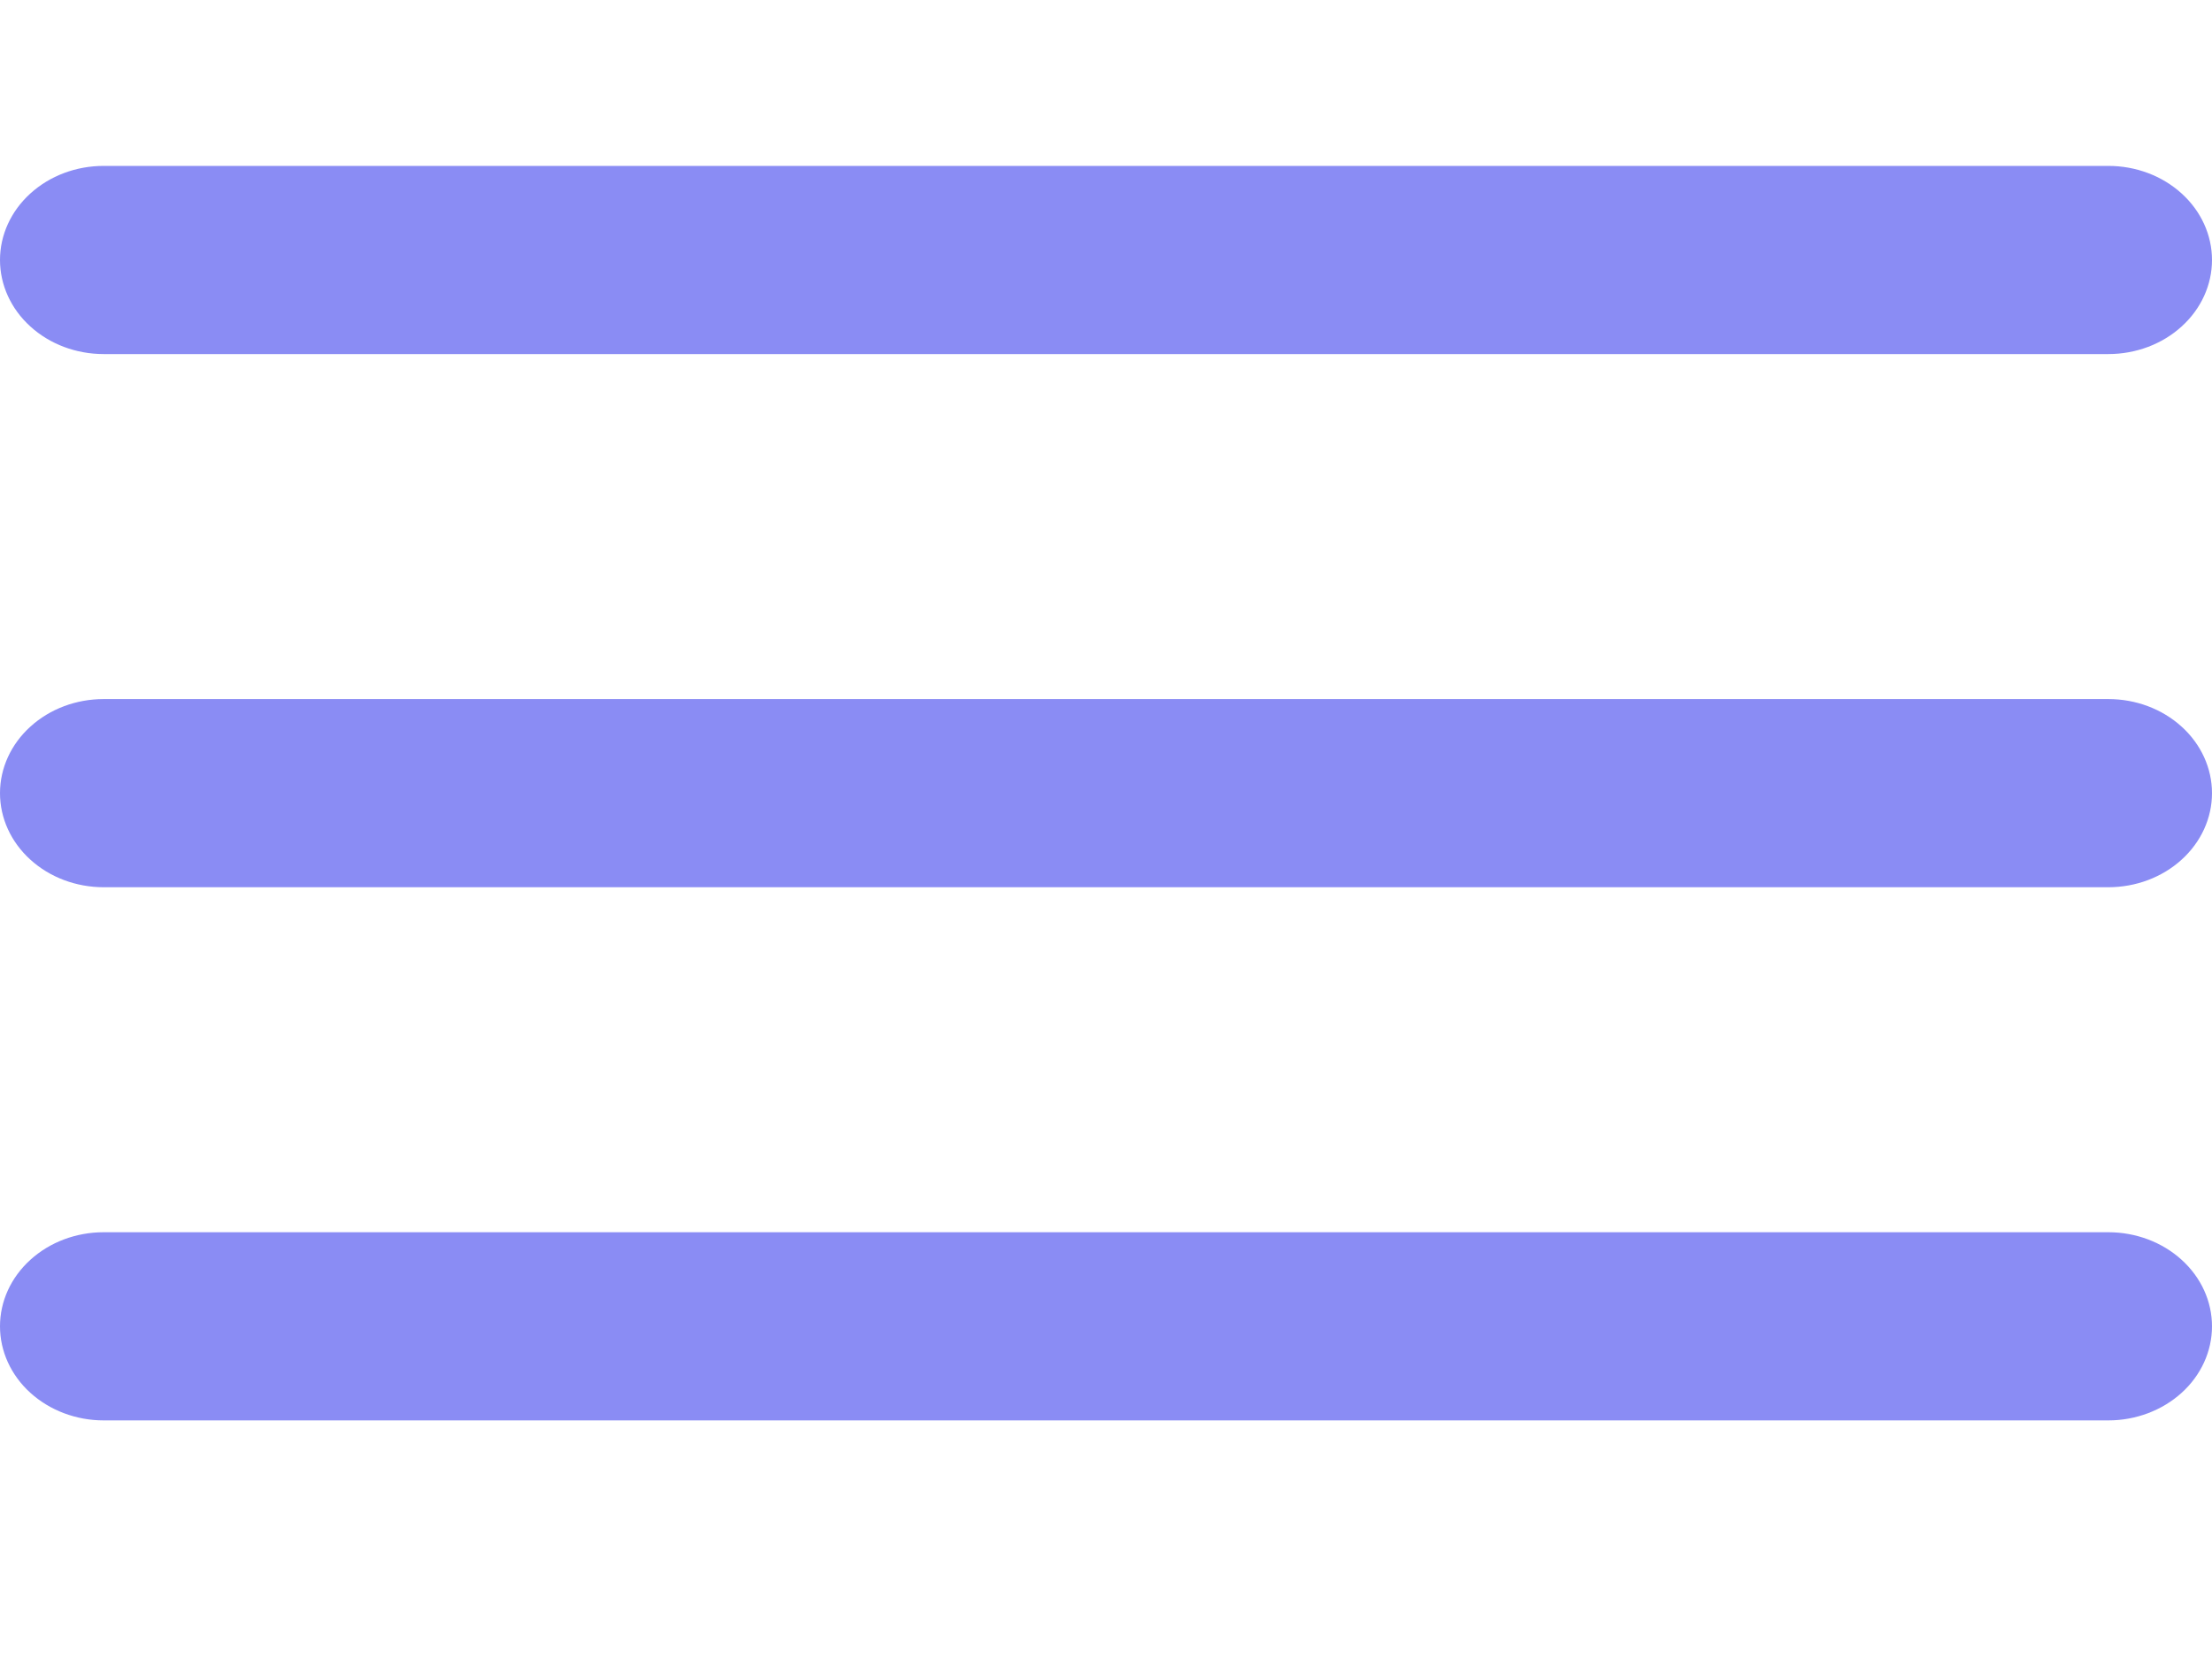
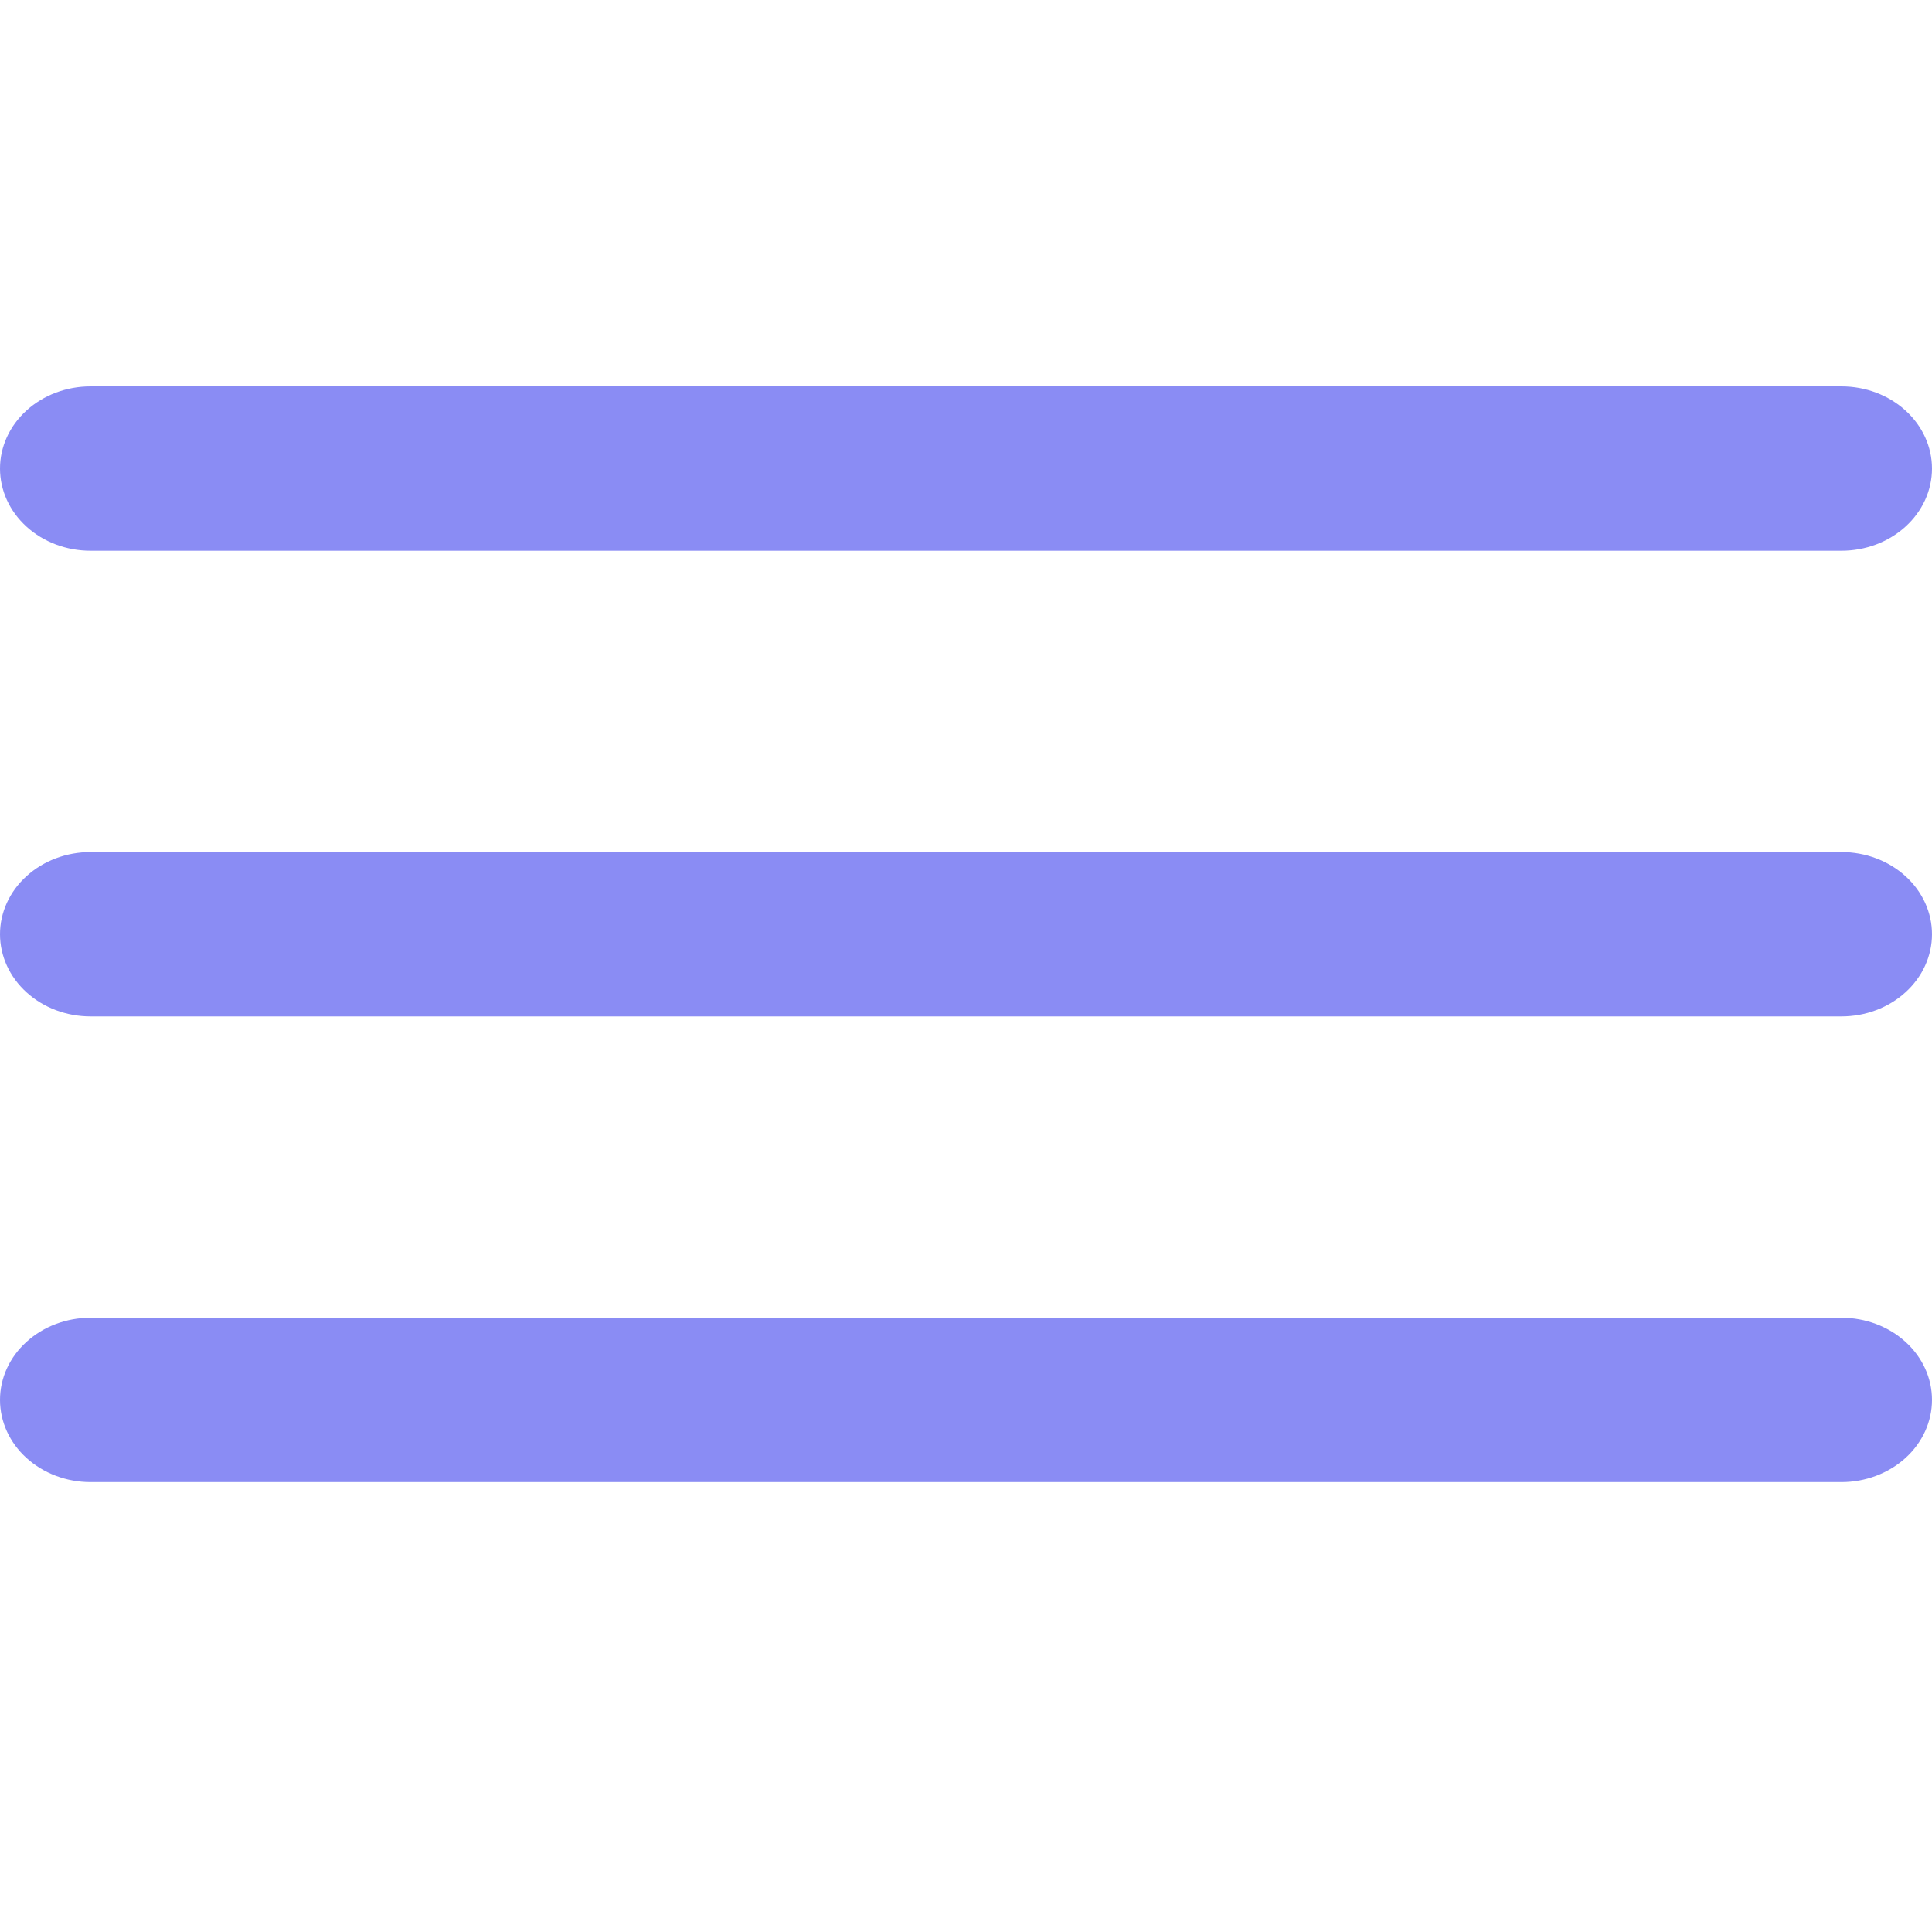
- <svg xmlns="http://www.w3.org/2000/svg" fill="none" height="18" viewBox="0 0 30 18" width="24">
+ <svg xmlns="http://www.w3.org/2000/svg" fill="none" height="24" viewBox="0 0 30 18" width="24">
  <path clipRule="evenodd" d="M0 1.276C0 0.938 0.148 0.613 0.412 0.374C0.676 0.134 1.033 0 1.406 0H28.594C28.967 0 29.324 0.134 29.588 0.374C29.852 0.613 30 0.938 30 1.276C30 1.614 29.852 1.939 29.588 2.178C29.324 2.418 28.967 2.552 28.594 2.552H1.406C1.033 2.552 0.676 2.418 0.412 2.178C0.148 1.939 0 1.614 0 1.276ZM0 8.507C0 8.169 0.148 7.844 0.412 7.605C0.676 7.365 1.033 7.231 1.406 7.231H28.594C28.967 7.231 29.324 7.365 29.588 7.605C29.852 7.844 30 8.169 30 8.507C30 8.845 29.852 9.17 29.588 9.409C29.324 9.649 28.967 9.783 28.594 9.783H1.406C1.033 9.783 0.676 9.649 0.412 9.409C0.148 9.17 0 8.845 0 8.507ZM1.406 14.462C1.033 14.462 0.676 14.596 0.412 14.836C0.148 15.075 0 15.399 0 15.738C0 16.076 0.148 16.401 0.412 16.64C0.676 16.879 1.033 17.014 1.406 17.014H28.594C28.967 17.014 29.324 16.879 29.588 16.64C29.852 16.401 30 16.076 30 15.738C30 15.399 29.852 15.075 29.588 14.836C29.324 14.596 28.967 14.462 28.594 14.462H1.406Z" fill="#8a8cf4" fillRule="evenodd" />
</svg>
